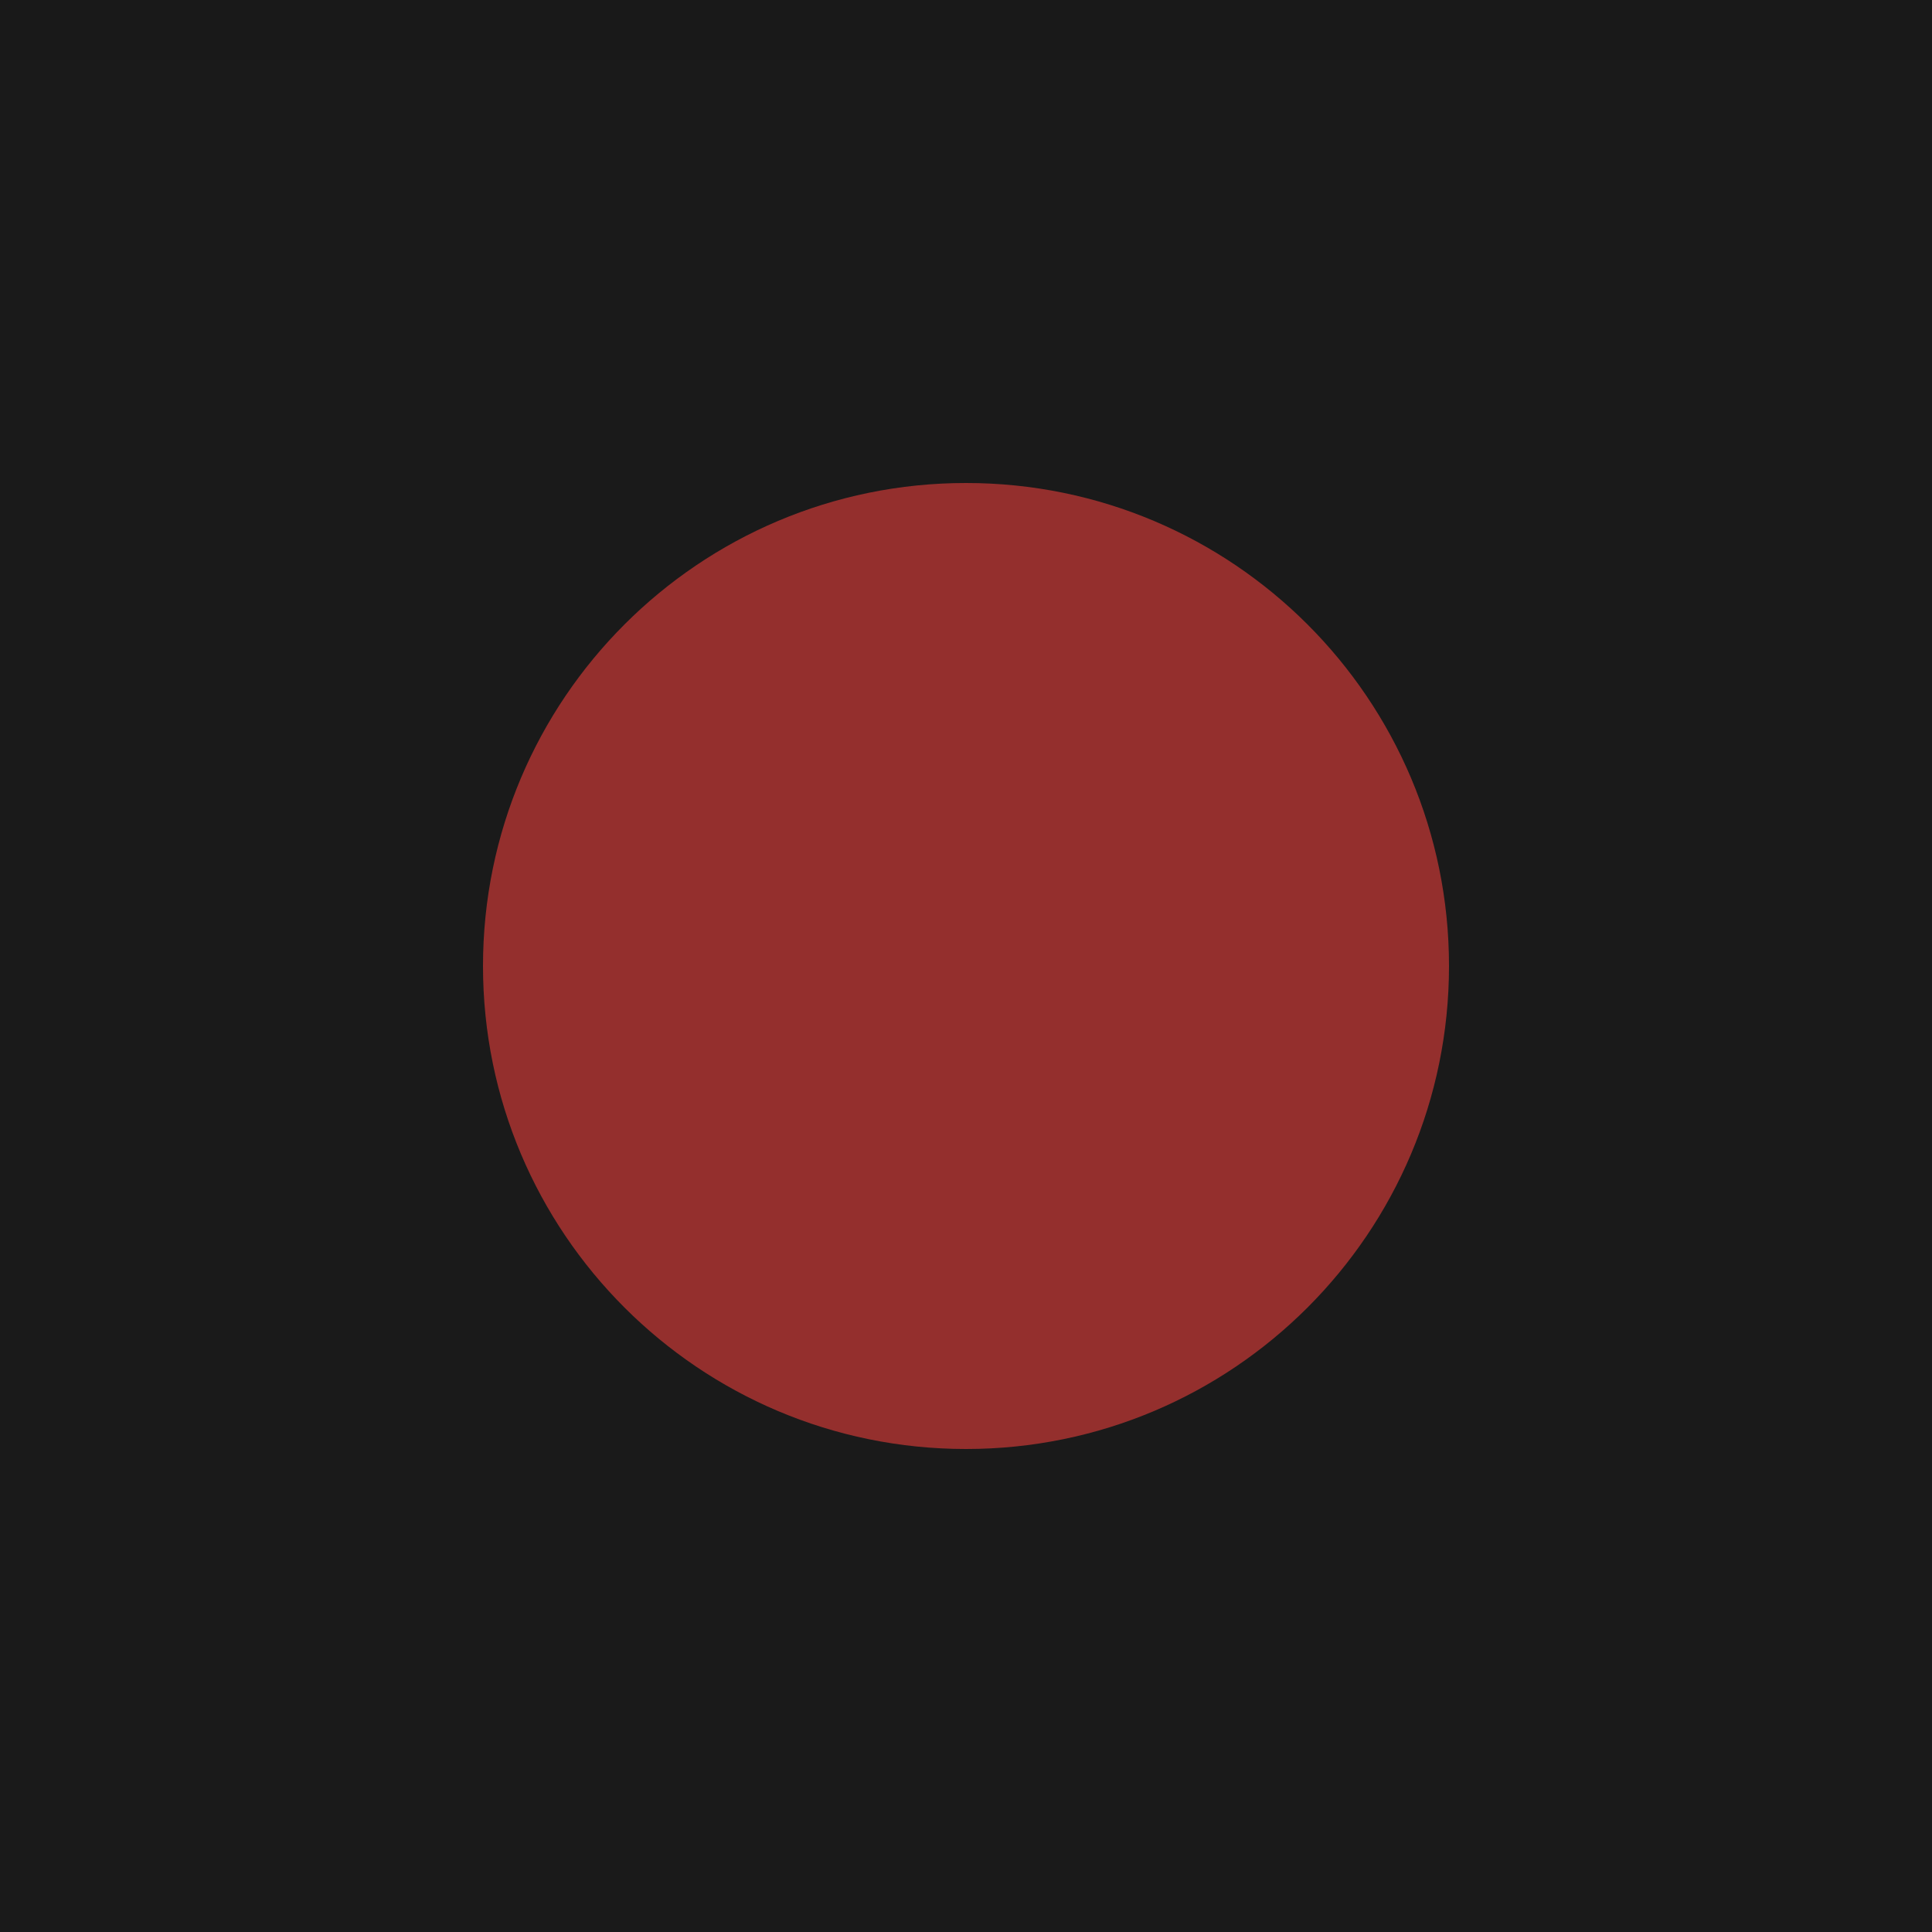
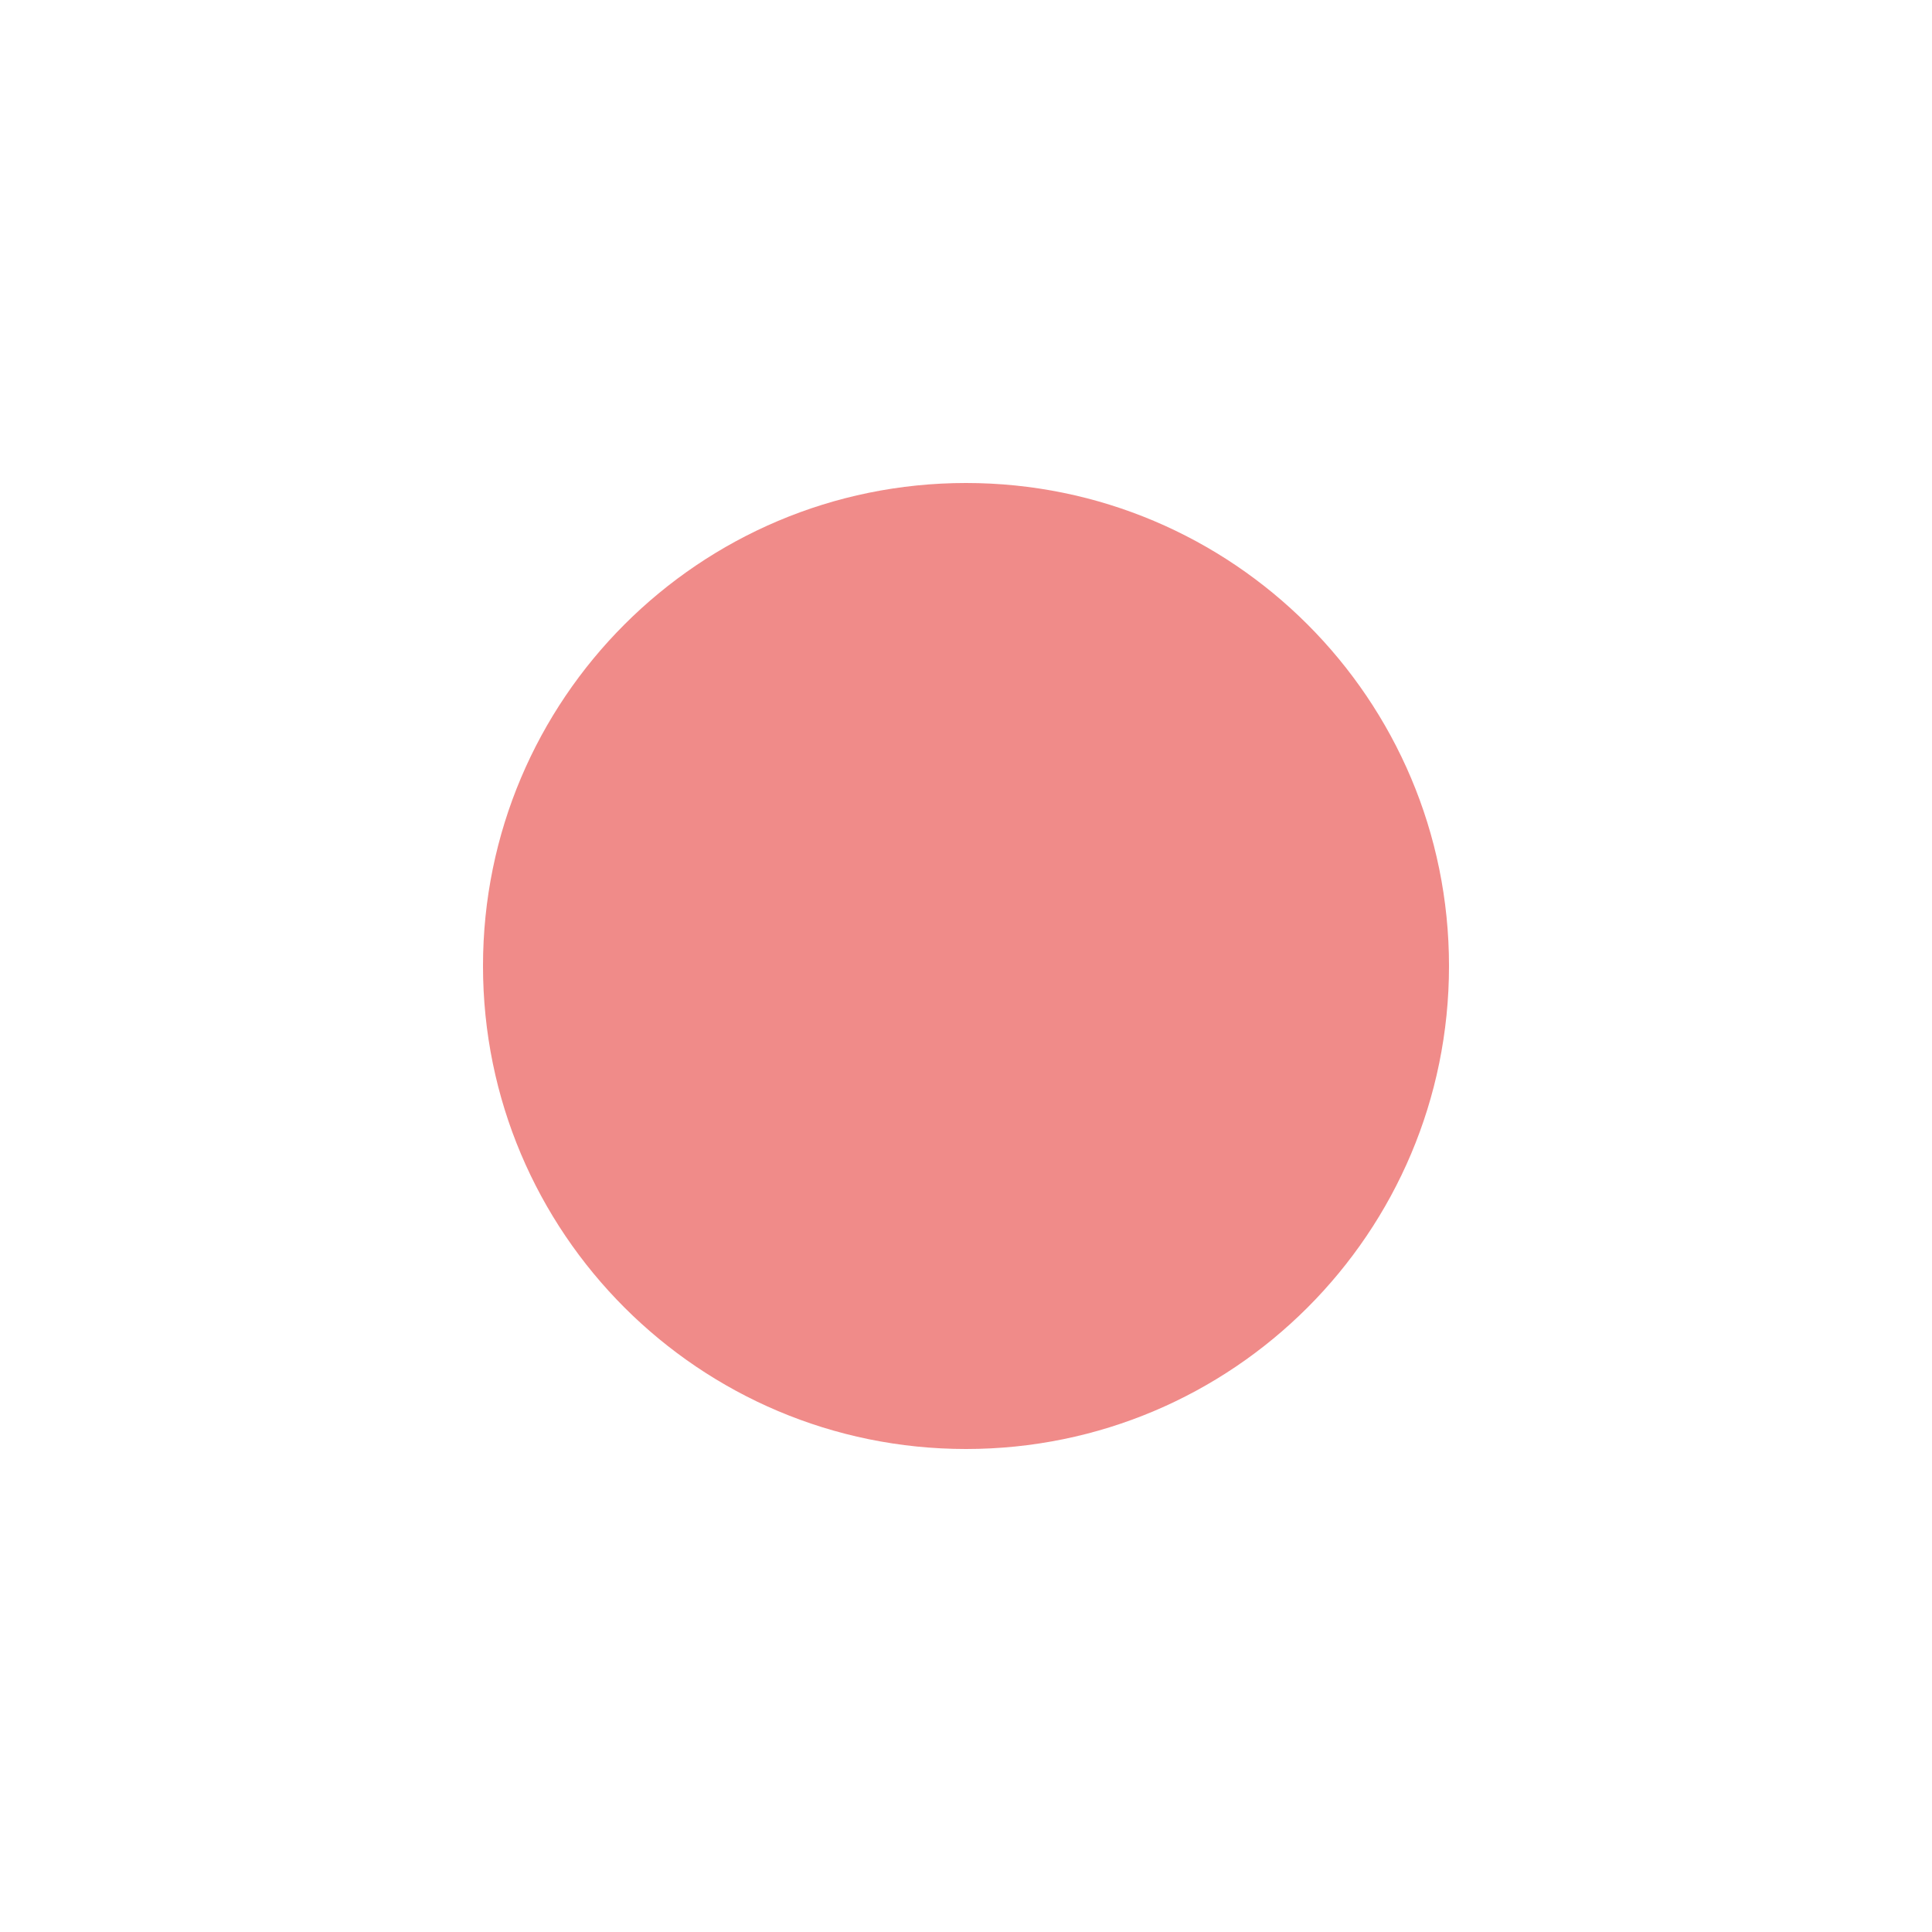
<svg xmlns="http://www.w3.org/2000/svg" width="32" height="32">
-   <path fill="#1a1a1a" d="M0 0h32v32H0z" />
-   <path fill="#1a1a1a" fill-opacity=".1" d="M0 0h32v1H0z" />
+   <path fill="#ffffff" d="M0 0h32v32H0z" />
+   <path fill="#fff" fill-opacity=".1" d="M0 0h32v1H0z" />
  <circle r="8" cy="16" cx="16" fill="#e63d3a" opacity=".6" />
</svg>
